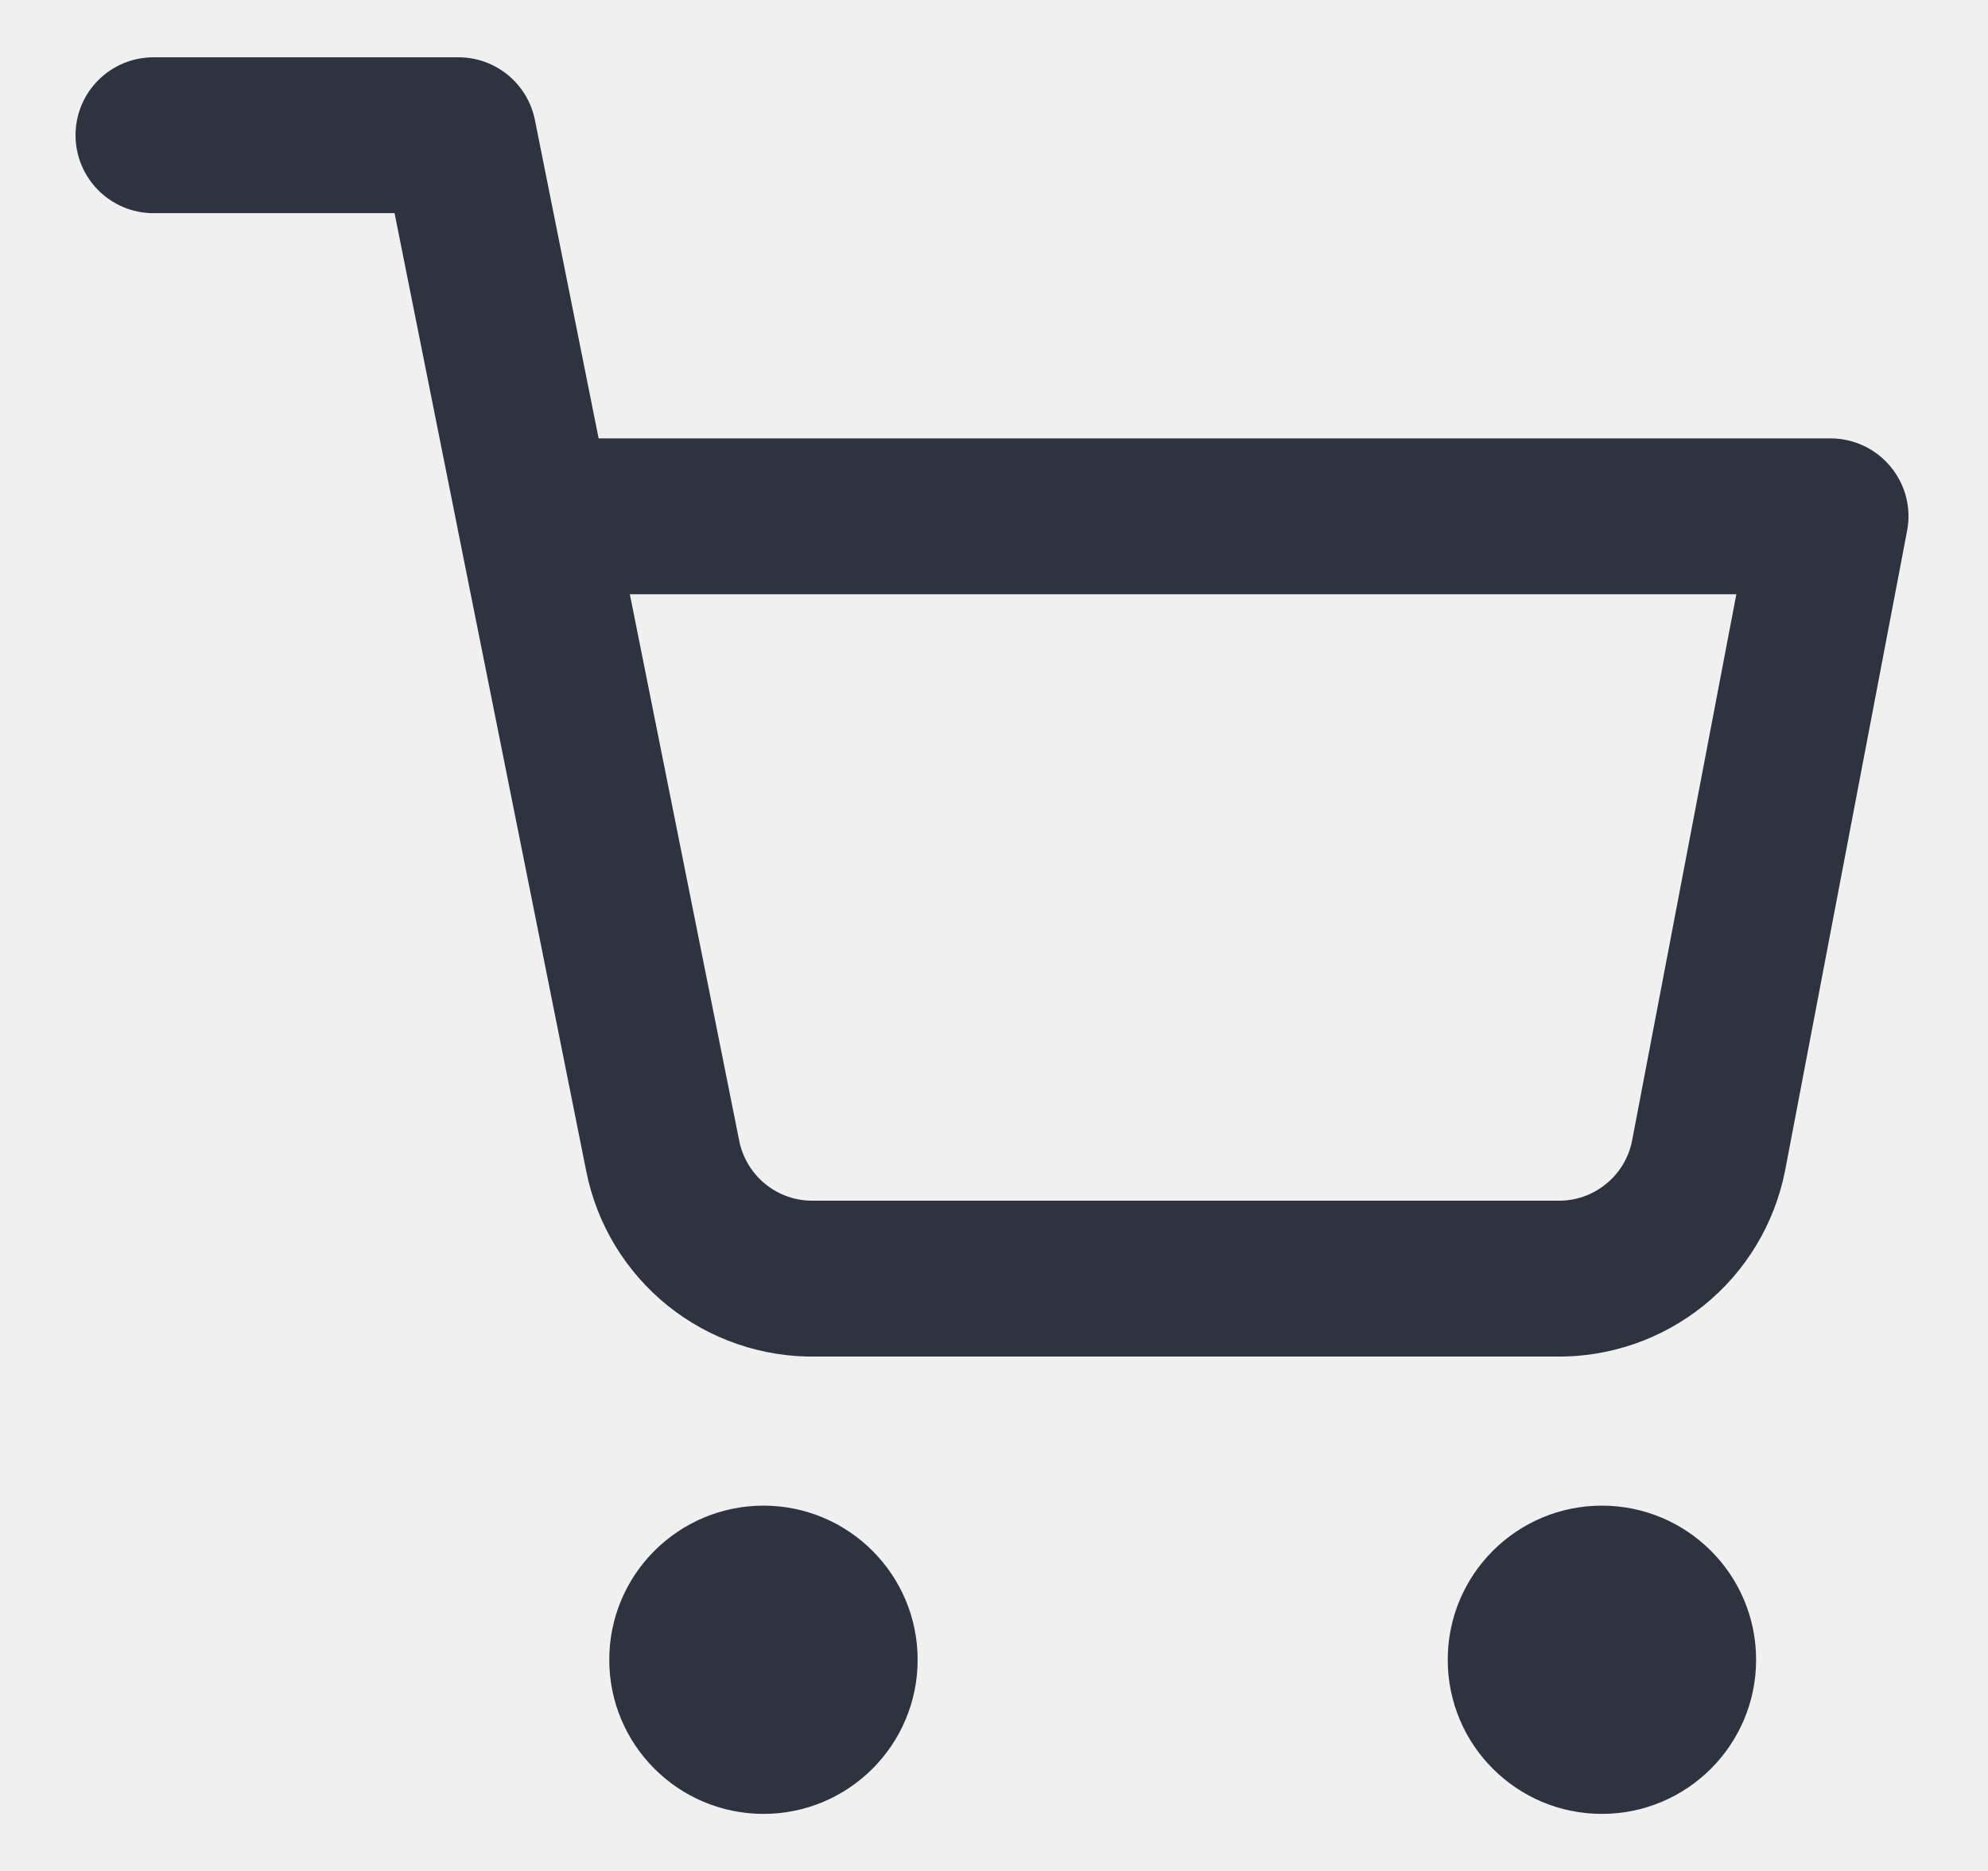
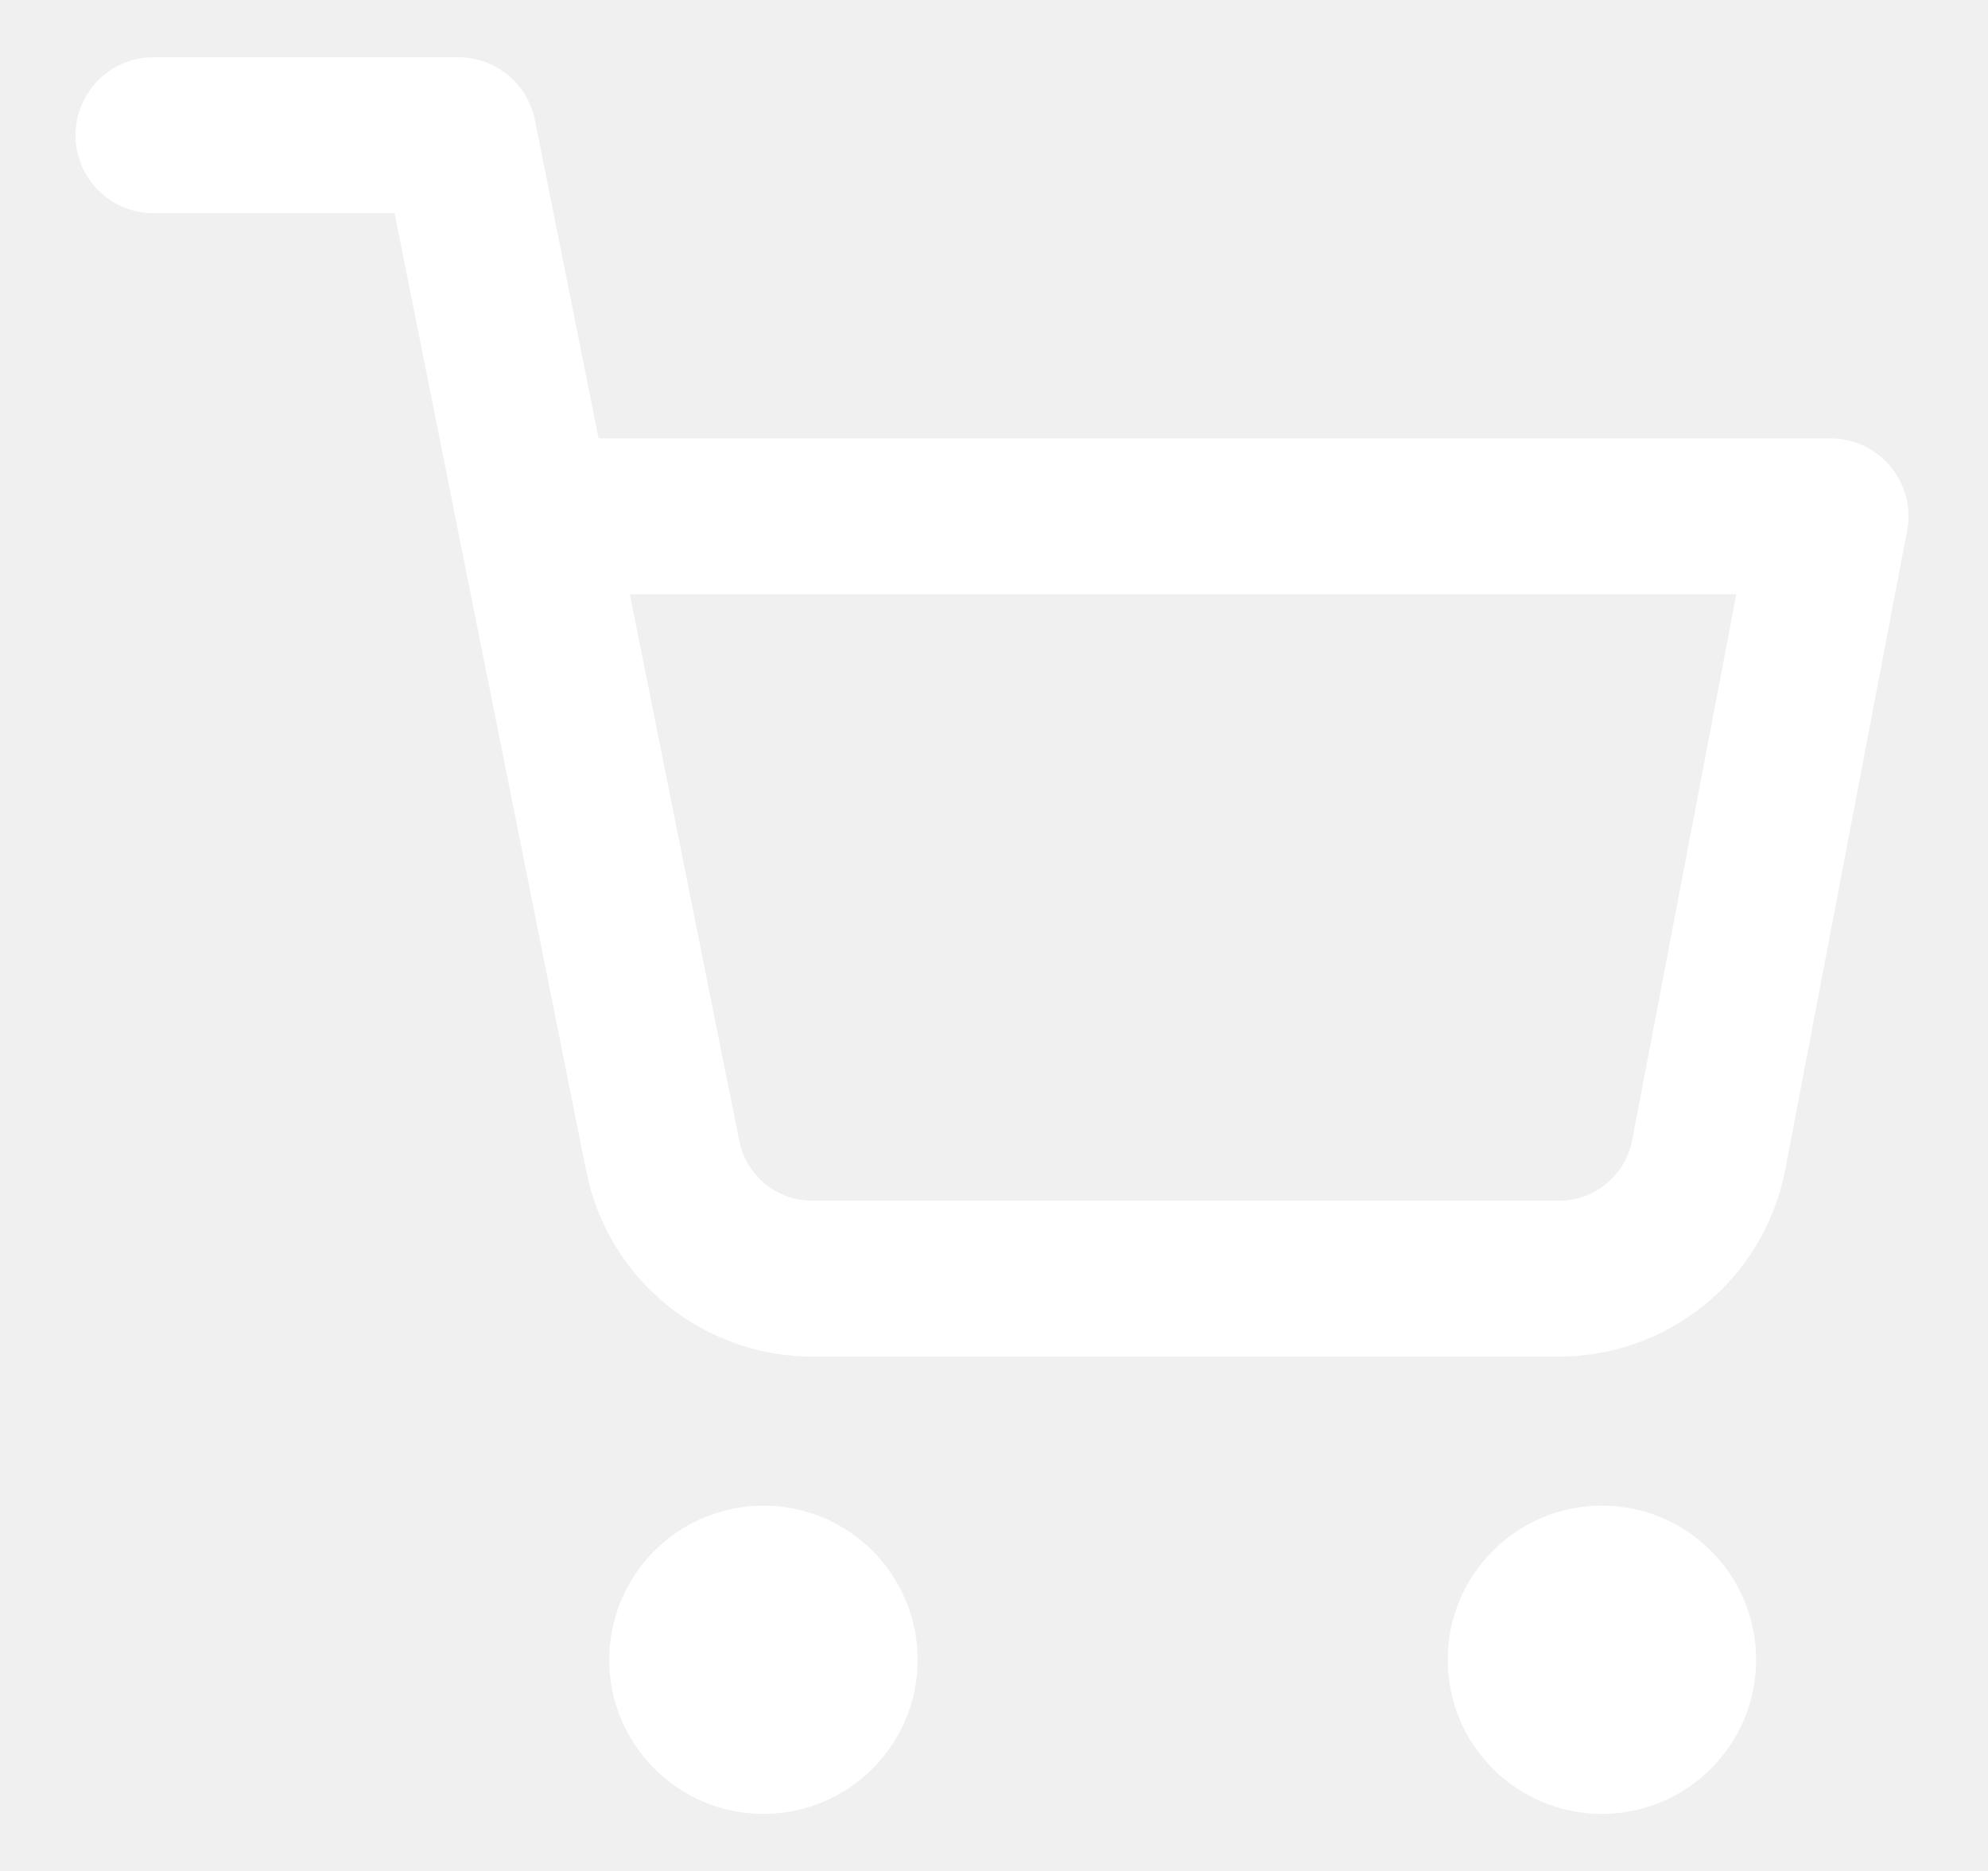
<svg xmlns="http://www.w3.org/2000/svg" width="17" height="16" viewBox="0 0 17 16" fill="none">
-   <path fill-rule="evenodd" clip-rule="evenodd" d="M1.313 0.49C0.944 0.49 0.646 0.788 0.646 1.156C0.646 1.524 0.944 1.823 1.313 1.823H3.374L3.913 4.519C3.916 4.538 3.92 4.557 3.924 4.575L5.013 10.015L5.013 10.015C5.103 10.469 5.35 10.876 5.71 11.166C6.069 11.454 6.517 11.608 6.976 11.601H13.301C13.761 11.608 14.209 11.454 14.567 11.166C14.928 10.876 15.174 10.468 15.264 10.015L15.264 10.015L15.265 10.01L16.308 4.54C16.346 4.345 16.294 4.144 16.167 3.991C16.041 3.838 15.852 3.749 15.653 3.749H5.119L4.574 1.025C4.511 0.714 4.238 0.49 3.92 0.49H1.313ZM6.321 9.754L5.386 5.082H14.848L13.956 9.757C13.927 9.903 13.847 10.034 13.731 10.127C13.615 10.221 13.469 10.271 13.32 10.268L13.32 10.268H13.307H6.971V10.267L6.958 10.268C6.808 10.271 6.663 10.221 6.546 10.127C6.43 10.033 6.35 9.901 6.321 9.755L6.321 9.754ZM5.21 14.194C5.21 13.466 5.801 12.876 6.529 12.876C7.256 12.876 7.847 13.466 7.847 14.194C7.847 14.922 7.256 15.512 6.529 15.512C5.801 15.512 5.21 14.922 5.21 14.194ZM12.38 14.194C12.38 13.466 12.97 12.876 13.698 12.876C14.426 12.876 15.017 13.466 15.017 14.194C15.017 14.922 14.426 15.512 13.698 15.512C12.97 15.512 12.38 14.922 12.38 14.194Z" fill="#2D3440" />
+   <path fill-rule="evenodd" clip-rule="evenodd" d="M1.313 0.49C0.944 0.49 0.646 0.788 0.646 1.156C0.646 1.524 0.944 1.823 1.313 1.823H3.374L3.913 4.519C3.916 4.538 3.92 4.557 3.924 4.575L5.013 10.015L5.013 10.015C5.103 10.469 5.35 10.876 5.71 11.166C6.069 11.454 6.517 11.608 6.976 11.601H13.301C13.761 11.608 14.209 11.454 14.567 11.166C14.928 10.876 15.174 10.468 15.264 10.015L15.264 10.015L15.265 10.01L16.308 4.54C16.346 4.345 16.294 4.144 16.167 3.991C16.041 3.838 15.852 3.749 15.653 3.749H5.119L4.574 1.025C4.511 0.714 4.238 0.49 3.92 0.49H1.313ZM6.321 9.754L5.386 5.082H14.848L13.956 9.757C13.927 9.903 13.847 10.034 13.731 10.127C13.615 10.221 13.469 10.271 13.32 10.268L13.32 10.268H13.307H6.971V10.267L6.958 10.268C6.808 10.271 6.663 10.221 6.546 10.127C6.43 10.033 6.35 9.901 6.321 9.755L6.321 9.754ZM5.21 14.194C5.21 13.466 5.801 12.876 6.529 12.876C7.256 12.876 7.847 13.466 7.847 14.194C7.847 14.922 7.256 15.512 6.529 15.512C5.801 15.512 5.21 14.922 5.21 14.194ZM12.38 14.194C12.38 13.466 12.97 12.876 13.698 12.876C14.426 12.876 15.017 13.466 15.017 14.194C15.017 14.922 14.426 15.512 13.698 15.512C12.97 15.512 12.38 14.922 12.38 14.194Z" fill="white" />
</svg>
